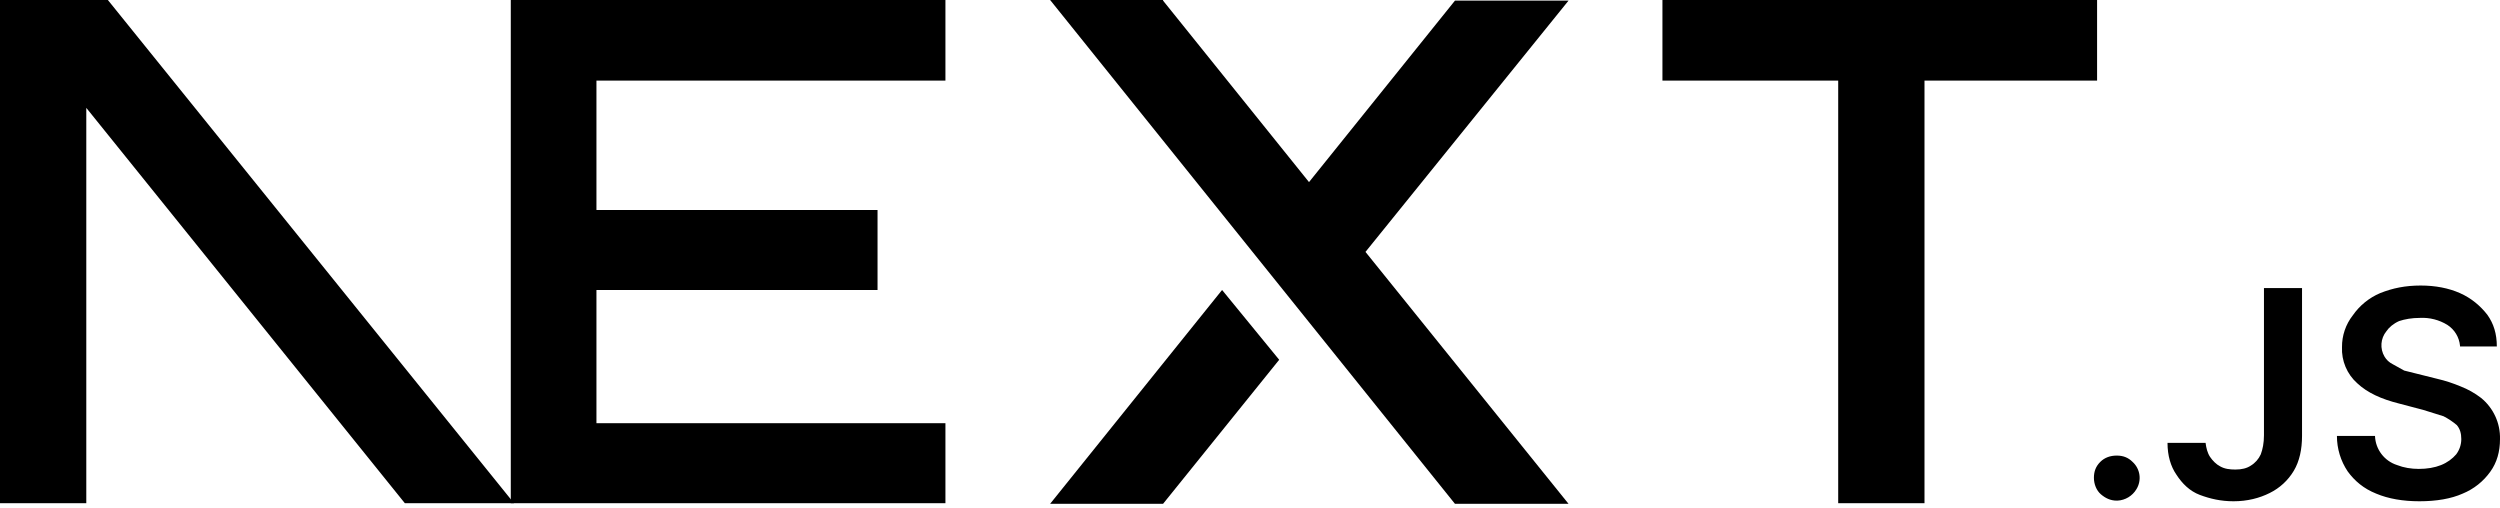
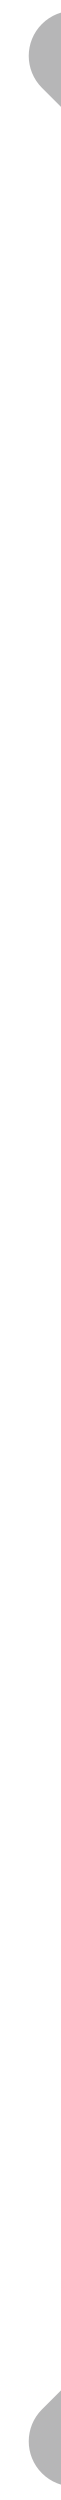
- <svg xmlns="http://www.w3.org/2000/svg" fill="none" viewBox="0 0 394 80">
-   <path fill="#000" d="M262 0h68.5v12.7h-27.2v66.6h-13.6V12.7H262V0ZM149 0v12.7H94v20.4h44.3v12.6H94v21h55v12.6H80.5V0h68.7zm34.3 0h-17.8l63.8 79.4h17.9l-32-39.7 32-39.6h-17.9l-23 28.6-23-28.6zm18.3 56.7-9-11-27.1 33.7h17.8l18.3-22.7z" />
-   <path fill="#000" d="M81 79.3 17 0H0v79.3h13.6V17l50.2 62.3H81Zm252.6-.4c-1 0-1.8-.4-2.5-1s-1.1-1.6-1.1-2.6.3-1.8 1-2.5 1.6-1 2.6-1 1.8.3 2.5 1a3.4 3.4 0 0 1 .6 4.3 3.7 3.7 0 0 1-3 1.8zm23.2-33.5h6v23.3c0 2.1-.4 4-1.3 5.5a9.1 9.1 0 0 1-3.8 3.5c-1.6.8-3.5 1.3-5.7 1.3-2 0-3.7-.4-5.3-1s-2.8-1.8-3.7-3.2c-.9-1.3-1.4-3-1.4-5h6c.1.8.3 1.6.7 2.2s1 1.2 1.6 1.5c.7.4 1.5.5 2.4.5 1 0 1.8-.2 2.4-.6a4 4 0 0 0 1.6-1.8c.3-.8.5-1.8.5-3V45.5zm30.9 9.1a4.4 4.4 0 0 0-2-3.3 7.5 7.5 0 0 0-4.3-1.1c-1.3 0-2.4.2-3.3.5-.9.4-1.6 1-2 1.6a3.5 3.5 0 0 0-.3 4c.3.5.7.9 1.3 1.2l1.8 1 2 .5 3.2.8c1.3.3 2.5.7 3.7 1.2a13 13 0 0 1 3.2 1.8 8.1 8.1 0 0 1 3 6.5c0 2-.5 3.7-1.5 5.1a10 10 0 0 1-4.4 3.5c-1.8.8-4.1 1.2-6.8 1.2-2.6 0-4.9-.4-6.8-1.2-2-.8-3.4-2-4.5-3.5a10 10 0 0 1-1.7-5.6h6a5 5 0 0 0 3.5 4.6c1 .4 2.2.6 3.4.6 1.3 0 2.5-.2 3.5-.6 1-.4 1.8-1 2.4-1.7a4 4 0 0 0 .8-2.4c0-.9-.2-1.6-.7-2.2a11 11 0 0 0-2.1-1.4l-3.2-1-3.8-1c-2.8-.7-5-1.7-6.6-3.2a7.2 7.2 0 0 1-2.4-5.7 8 8 0 0 1 1.7-5 10 10 0 0 1 4.3-3.5c2-.8 4-1.2 6.4-1.2 2.3 0 4.4.4 6.2 1.2 1.8.8 3.2 2 4.3 3.4 1 1.4 1.5 3 1.5 5h-5.8z" />
+ <svg xmlns="http://www.w3.org/2000/svg" width="2" height="83" viewBox="0 0 2 83" fill="none">
+   <path fill-rule="evenodd" clip-rule="evenodd" d="M44.173 41.454L3.515 0.796C2.929 0.21 1.979 0.21 1.393 0.796C0.808 1.381 0.808 2.331 1.393 2.917L39.931 41.454L1.393 79.992C0.808 80.578 0.808 81.527 1.393 82.113C1.979 82.699 2.929 82.699 3.515 82.113L44.173 41.454Z" fill="#B6B6B7" />
</svg>
